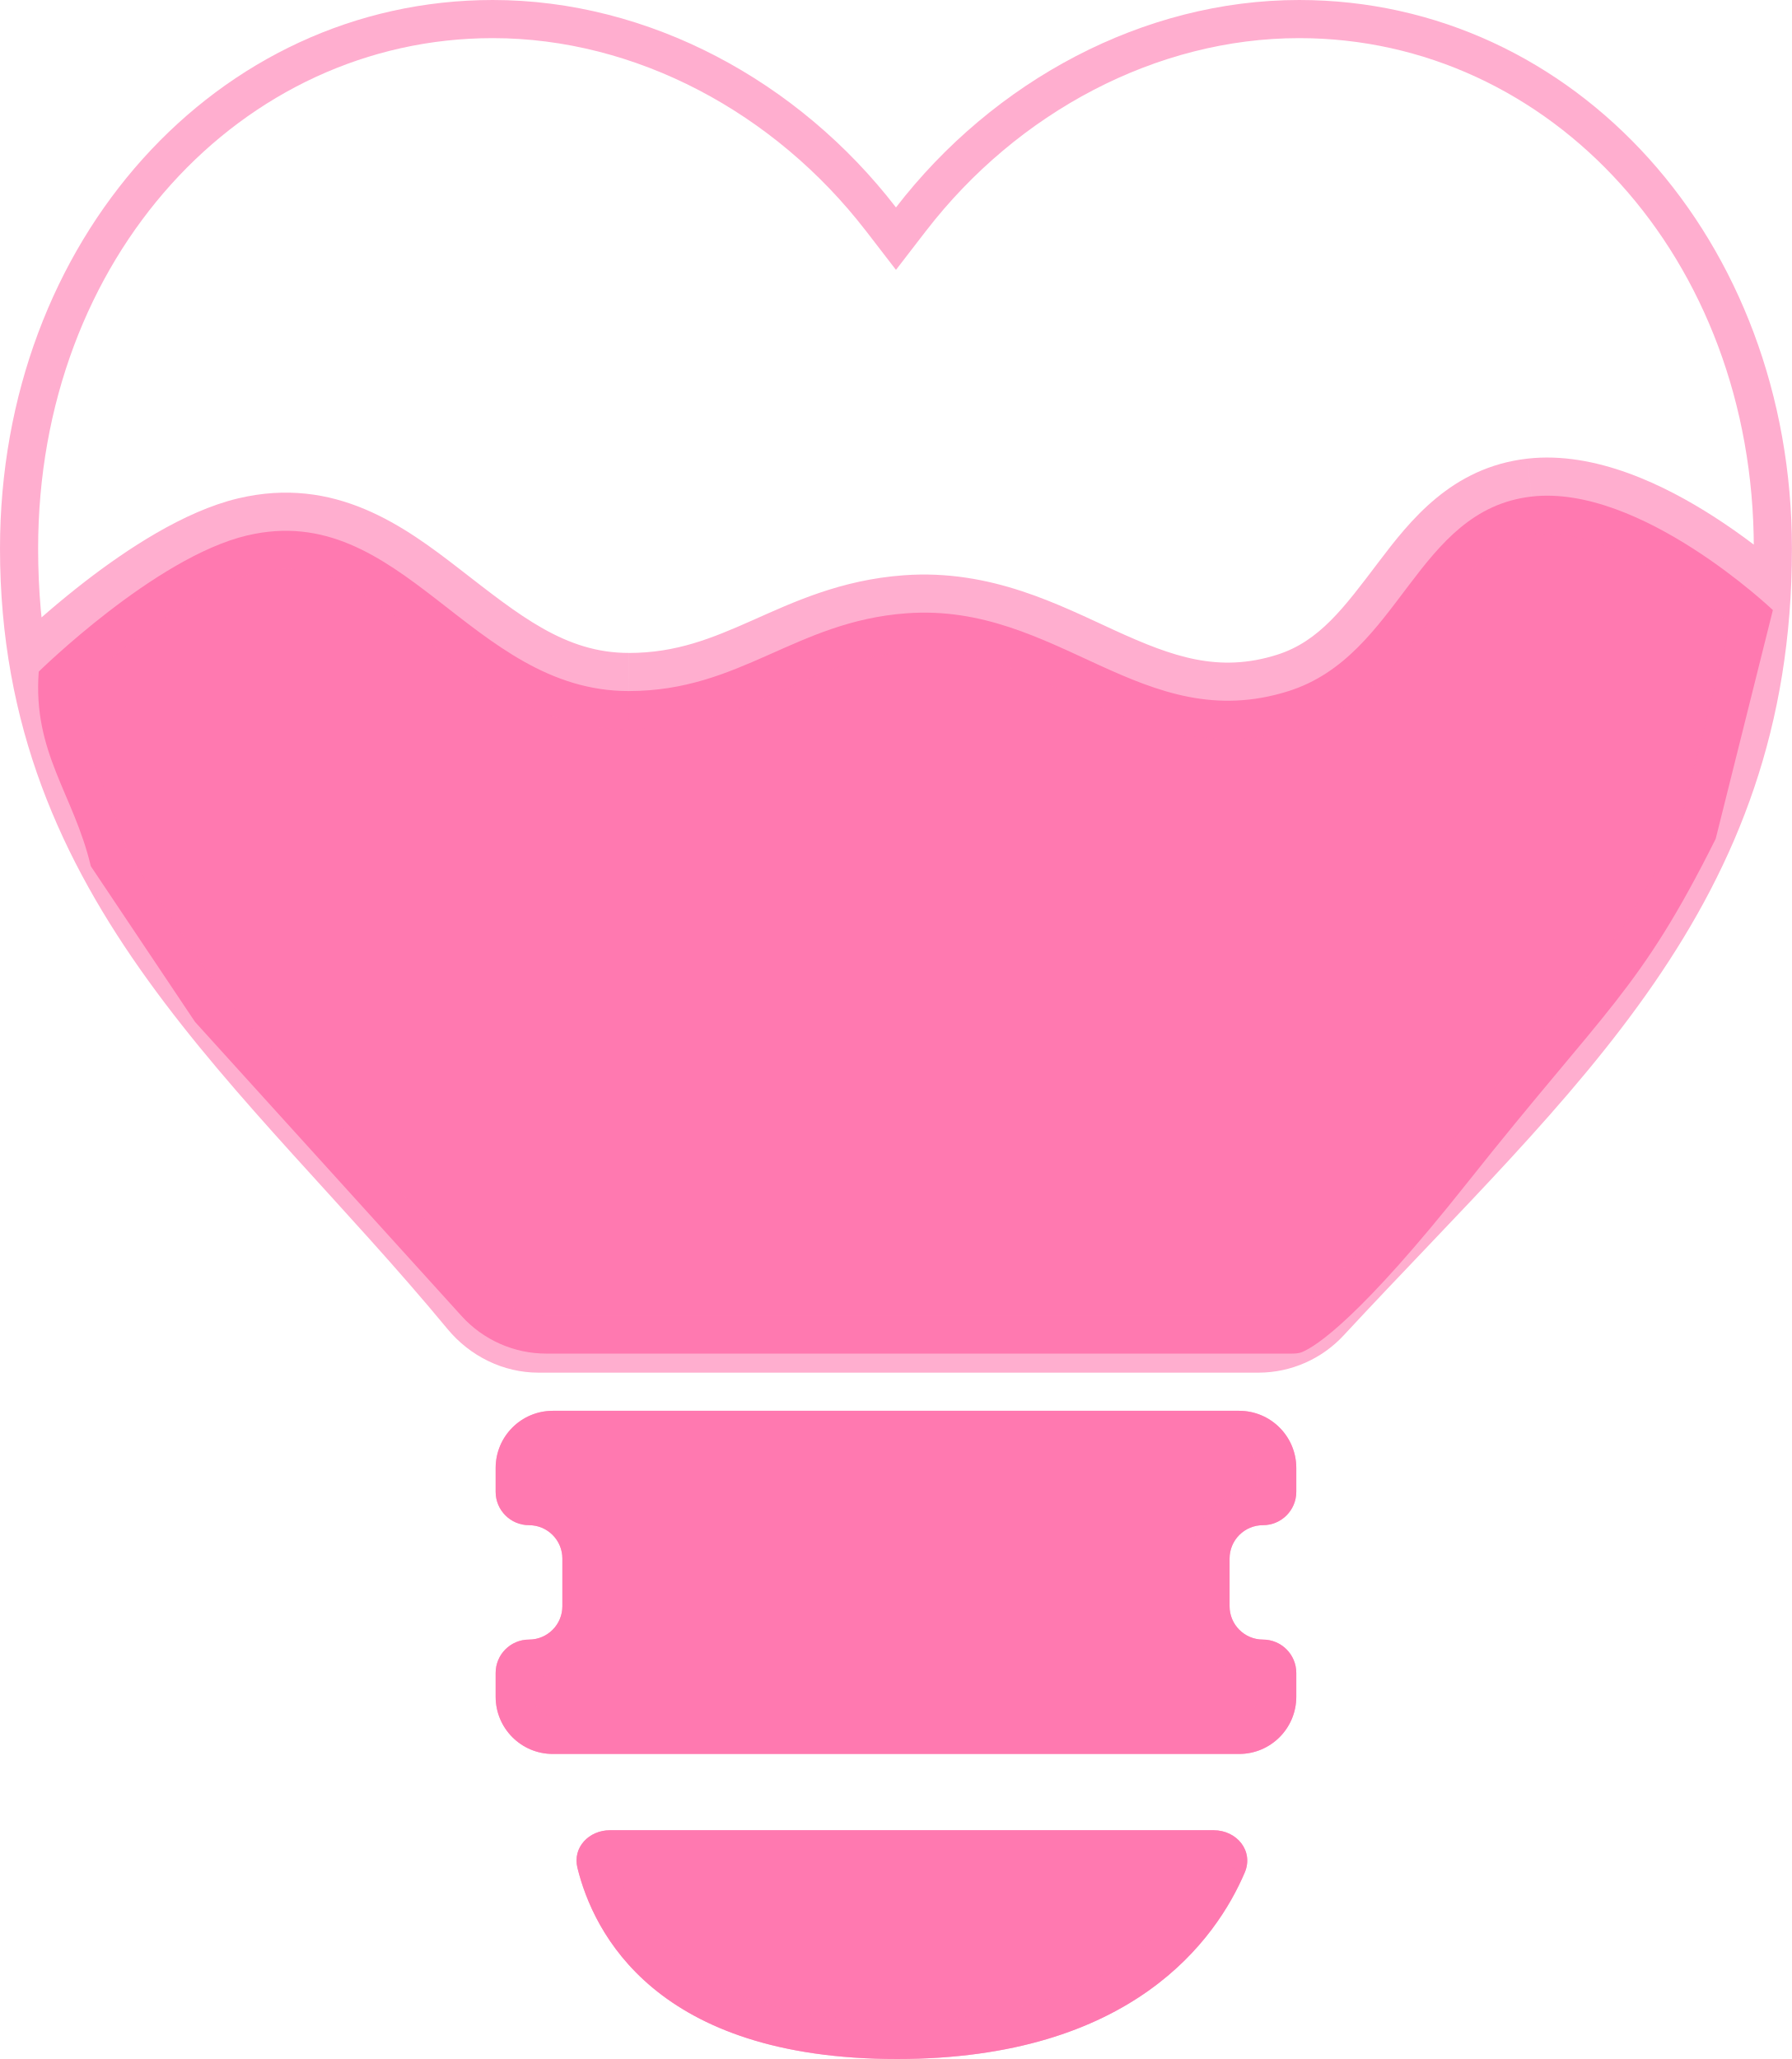
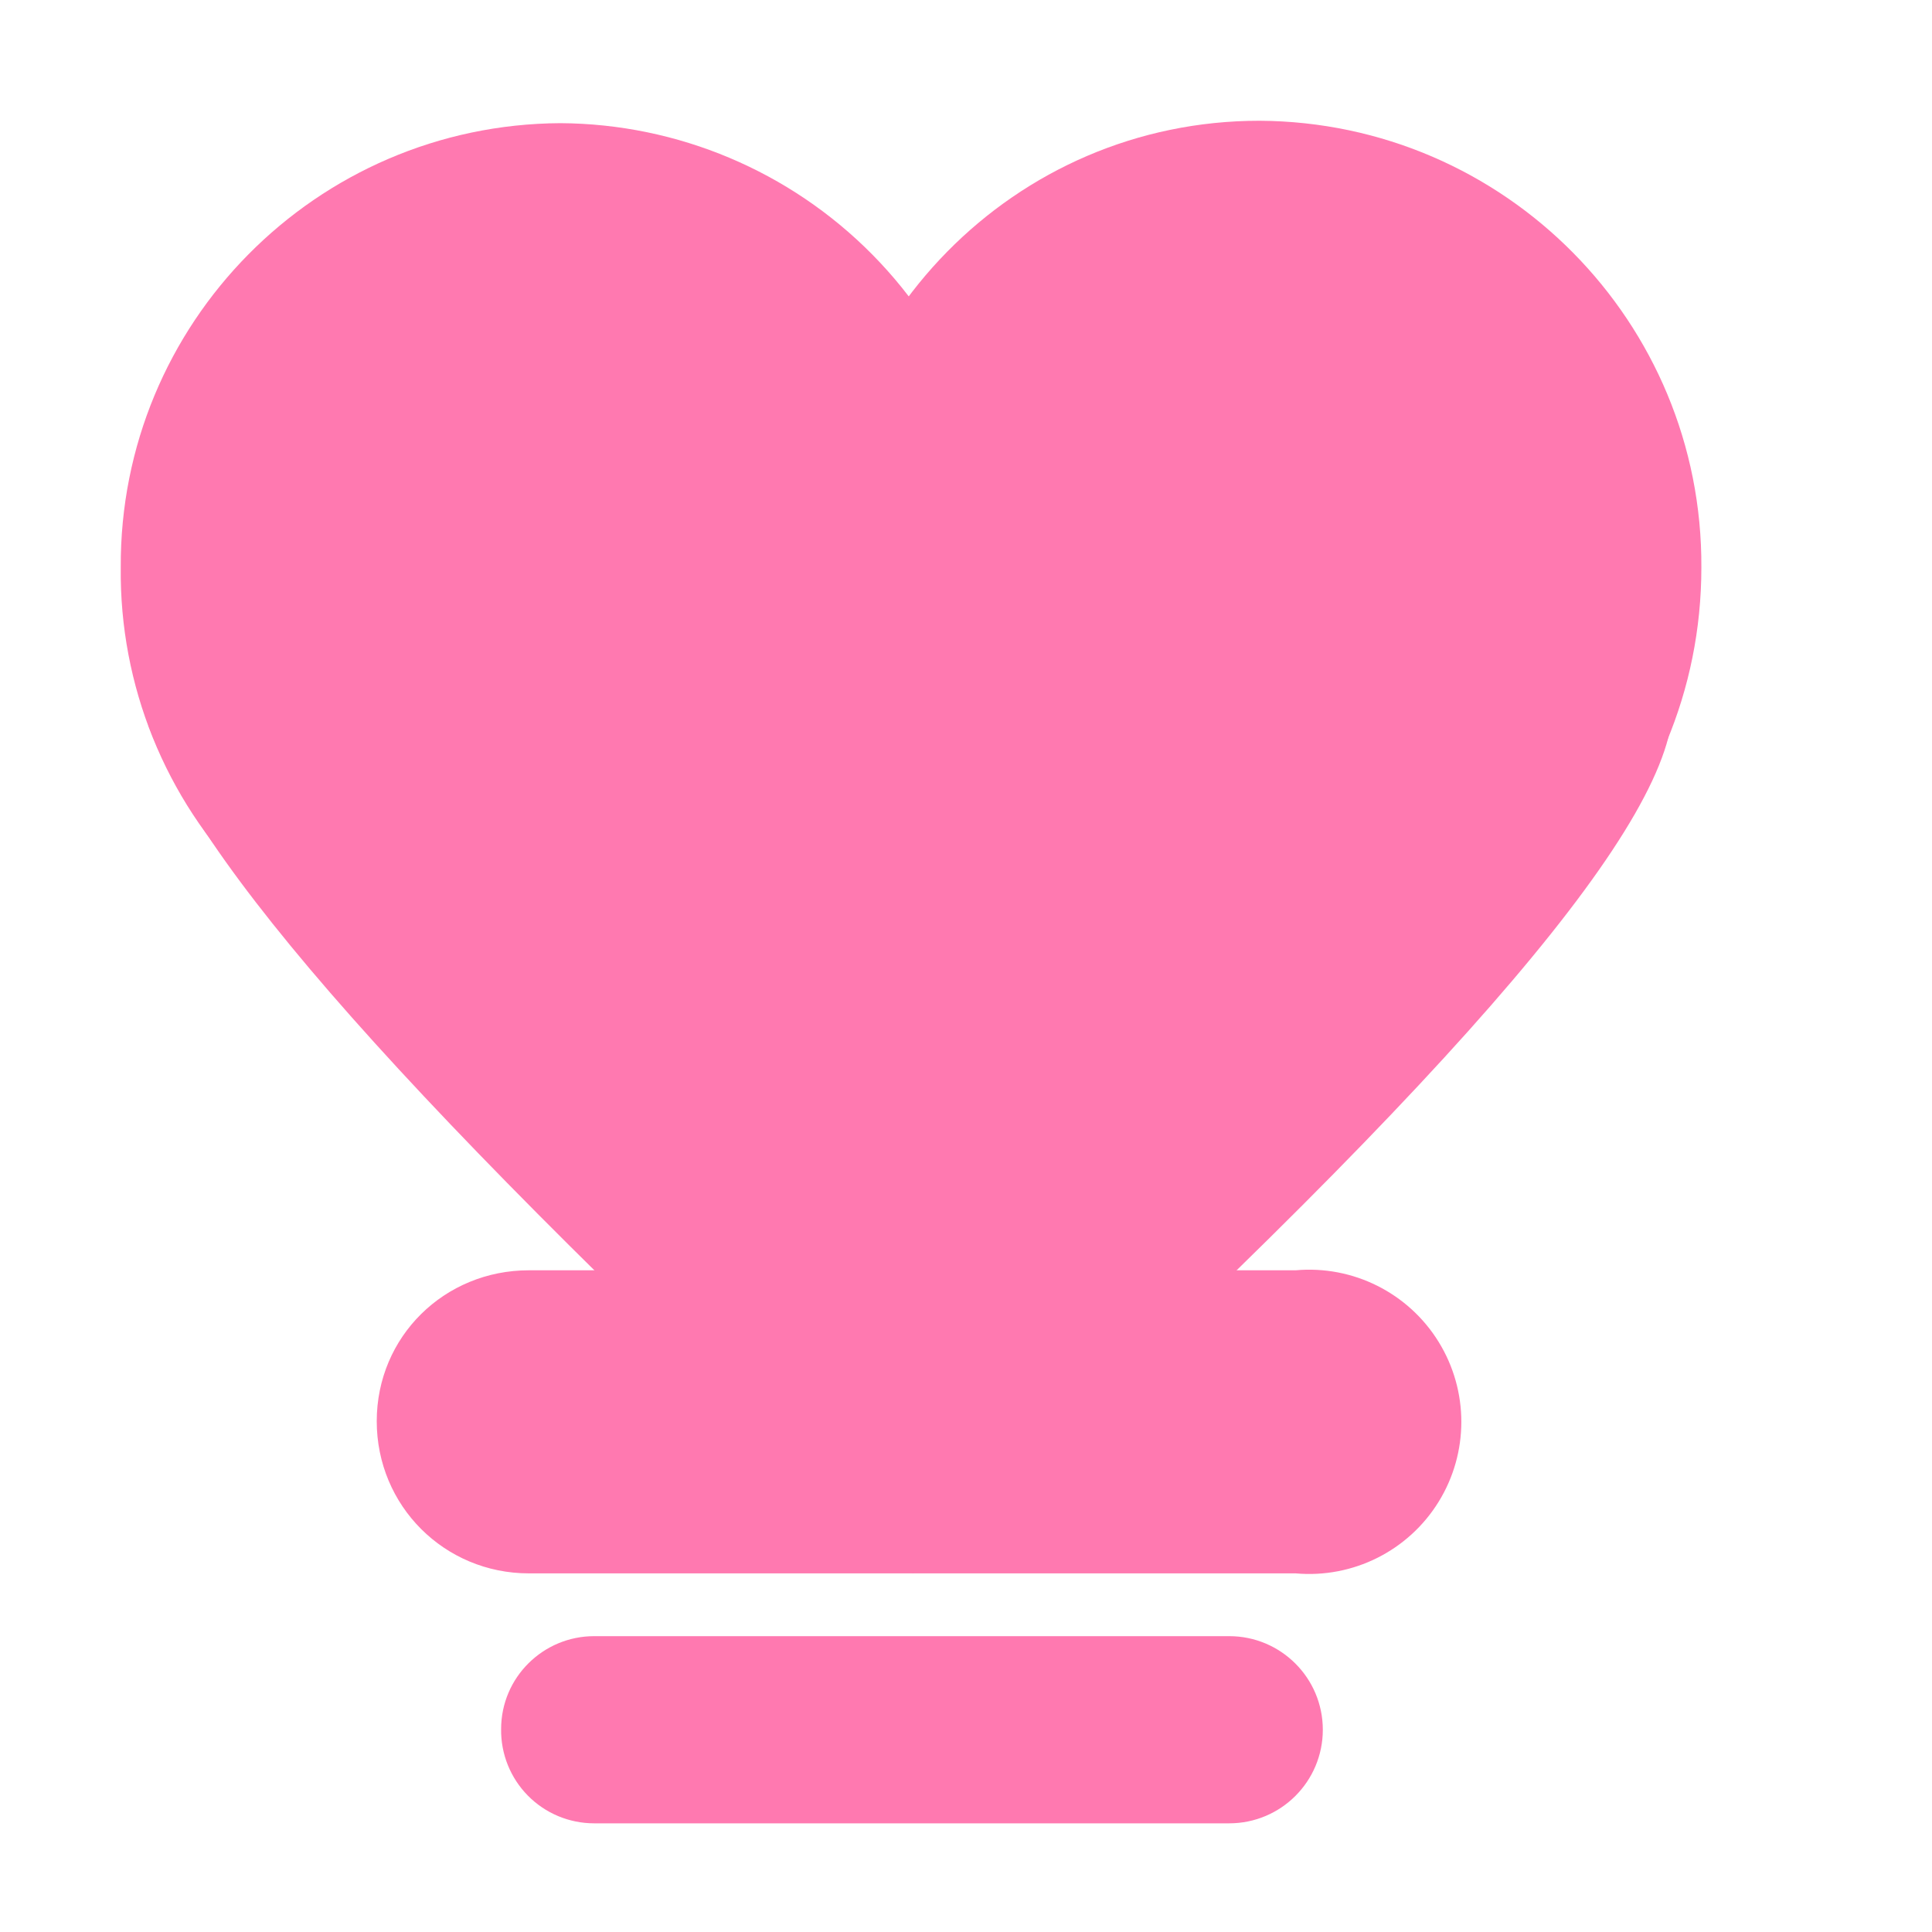
- <svg xmlns="http://www.w3.org/2000/svg" fill="none" viewBox="0 0 47 54">
-   <mask id="a" fill="#ff79b0">
-     <path d="M6.48 14.043c-2.417.574-5.464 3.572-5.464 3.572-.16 2.13.921 3.219 1.366 5.102l2.732 4.082 6.993 7.716a3 3 0 0 0 2.223.985h19.51c.106 0 .215 0 .313-.041.377-.157 1.528-.904 4.347-4.459 3.642-4.592 4.5-5 6.5-9l1.5-6s-3.472-3.307-6.33-2.977c-3.042.351-3.43 4.17-6.373 5.102-3.826 1.21-6.05-2.331-10.017-2.041-2.926.214-4.352 2.037-7.284 2.04-4.163.006-5.945-5.047-10.017-4.08ZM32.5 37h-18a1.5 1.5 0 0 0-1.5 1.5v.625c0 .483.392.875.875.875s.875.392.875.875v1.25a.875.875 0 0 1-.875.875.875.875 0 0 0-.875.875v.625a1.5 1.5 0 0 0 1.5 1.5h18a1.5 1.5 0 0 0 1.5-1.5v-.625a.875.875 0 0 0-.875-.875.875.875 0 0 1-.875-.875v-1.25c0-.483.392-.875.875-.875a.875.875 0 0 0 .875-.875V38.5a1.5 1.5 0 0 0-1.5-1.5ZM31.83 48H16c-.552 0-.987.45-.855.986.419 1.703 2.047 5.014 8.381 5.014 6.182 0 8.38-3.154 9.121-4.888.242-.565-.203-1.112-.817-1.112Z" />
-     <path d="M14.125 36c-.928 0-1.8-.433-2.39-1.148C6.448 28.456 0 23.7 0 14.387 0 6.304 5.687 0 12.925 0c4.089 0 8.014 2.119 10.575 5.44C26.061 2.12 29.986 0 34.075 0 41.313 0 47 6.304 47 14.387c0 9.393-5.74 14.15-11.753 20.63a3.053 3.053 0 0 1-2.233.983h-18.89Z" />
-   </mask>
-   <path fill="#ff79b0" d="M6.48 14.043c-2.417.574-5.464 3.572-5.464 3.572-.16 2.13.921 3.219 1.366 5.102l2.732 4.082 6.993 7.716a3 3 0 0 0 2.223.985h19.51c.106 0 .215 0 .313-.041.377-.157 1.528-.904 4.347-4.459 3.642-4.592 4.5-5 6.5-9l1.5-6s-3.472-3.307-6.33-2.977c-3.042.351-3.43 4.17-6.373 5.102-3.826 1.21-6.05-2.331-10.017-2.041-2.926.214-4.352 2.037-7.284 2.04-4.163.006-5.945-5.047-10.017-4.08ZM32.5 37h-18a1.5 1.5 0 0 0-1.5 1.5v.625c0 .483.392.875.875.875s.875.392.875.875v1.25a.875.875 0 0 1-.875.875.875.875 0 0 0-.875.875v.625a1.5 1.5 0 0 0 1.5 1.5h18a1.5 1.5 0 0 0 1.5-1.5v-.625a.875.875 0 0 0-.875-.875.875.875 0 0 1-.875-.875v-1.25c0-.483.392-.875.875-.875a.875.875 0 0 0 .875-.875V38.5a1.5 1.5 0 0 0-1.5-1.5ZM31.83 48H16c-.552 0-.987.45-.855.986.419 1.703 2.047 5.014 8.381 5.014 6.182 0 8.38-3.154 9.121-4.888.242-.565-.203-1.112-.817-1.112Z" />
-   <path fill="#ff79b0" d="m1.016 17.615-.702-.713-.267.264-.028.374.997.075Zm5.463-3.572.231.973-.23-.973Zm10.017 4.082-.002-1 .002 1Zm7.284-2.041-.073-.997.073.997Zm10.017 2.04-.302-.952.302.953Zm6.374-5.101-.115-.994.115.994ZM46.5 16l.97.242.141-.564-.421-.402-.69.724ZM45 22l.894.447.05-.098.026-.107L45 22ZM5.114 26.799l-.832.556.041.061.05.055.74-.672Zm-2.732-4.082-.974.23.042.176.1.15.832-.556Zm30.265 26.395-.92-.393.92.393Zm-17.502-.126-.971.239.97-.24ZM23.5 5.44l-.792.61.792 1.028.792-1.028-.792-.61Zm11.747 29.576-.733-.68.733.68Zm-1.093.442.384.923-.384-.923ZM1.016 17.615l.701.713v-.001c.002 0 .003-.003.006-.005l.022-.021.093-.089a22.567 22.567 0 0 1 1.615-1.377c1.052-.812 2.273-1.585 3.257-1.819l-.462-1.946c-1.432.34-2.942 1.352-4.018 2.182a24.518 24.518 0 0 0-1.874 1.61l-.03.028-.008.008a.117.117 0 0 1-.002.003H.315l.7.714Zm5.694-2.599c1.53-.363 2.64.343 4.131 1.498 1.394 1.08 3.165 2.614 5.656 2.61l-.003-2c-1.671.003-2.873-.987-4.428-2.191-1.458-1.13-3.275-2.466-5.818-1.863l.462 1.946Zm9.787 4.109c1.692-.002 2.947-.539 4.049-1.028 1.11-.492 2.044-.923 3.307-1.016l-.146-1.994c-1.663.121-2.905.709-3.972 1.182-1.076.478-2 .854-3.24.856l.002 2Zm7.356-2.044c1.677-.122 2.972.548 4.573 1.279 1.556.71 3.375 1.445 5.672.718l-.603-1.906c-1.53.483-2.735.054-4.239-.632-1.458-.665-3.258-1.62-5.549-1.453l.146 1.994Zm10.245 1.997c1.833-.58 2.854-2.073 3.645-3.118.862-1.136 1.49-1.822 2.542-1.944l-.229-1.987c-1.99.23-3.077 1.629-3.906 2.723-.899 1.186-1.544 2.068-2.655 2.42l.603 1.906Zm6.187-5.062c1.06-.122 2.384.445 3.582 1.213a14.941 14.941 0 0 1 1.943 1.495s.001 0 0 0L46.5 16a206.318 206.318 0 0 0 .688-.726l-.003-.003-.01-.01a6.587 6.587 0 0 0-.164-.148 16.937 16.937 0 0 0-2.065-1.567c-1.252-.803-3.092-1.724-4.89-1.517l.23 1.987Zm5.245 1.742-1.5 6 1.94.485 1.5-6-1.94-.485Zm-1.424 5.795c-1.939 3.876-2.672 4.14-6.39 8.826l1.567 1.242c3.568-4.497 4.55-5.05 6.611-9.174l-1.788-.894Zm-6.39 8.826c-1.392 1.755-2.352 2.792-2.993 3.399-.653.618-.93.748-.954.758l.769 1.846c.353-.146.838-.468 1.56-1.152.733-.695 1.759-1.81 3.185-3.609l-1.566-1.242ZM33.84 34.5H14.33v2h19.51v-2Zm-20.991-.657-6.994-7.716-1.481 1.344 6.993 7.715 1.482-1.343Zm-6.903-7.6L3.213 22.16 1.55 23.273l2.731 4.082 1.663-1.112Zm-2.59-3.755c-.244-1.036-.689-1.93-.952-2.597-.276-.698-.454-1.343-.39-2.202L.019 17.54c-.095 1.272.188 2.236.524 3.086.348.88.665 1.473.865 2.32l1.947-.459ZM14.5 38h18v-2h-18v2Zm18.5.5v.625h2V38.5h-2Zm-1.75 2.375v1.25h2v-1.25h-2Zm1.75 3v.625h2v-.625h-2ZM32.5 45h-18v2h18v-2ZM14 44.5v-.625h-2v.625h2Zm1.75-2.375v-1.25h-2v1.25h2Zm-1.75-3V38.5h-2v.625h2ZM13.875 39c.069 0 .125.056.125.125h-2C12 40.16 12.84 41 13.875 41v-2Zm1.875 1.875c0-1.035-.84-1.875-1.875-1.875v2a.125.125 0 0 1-.125-.125h2ZM13.875 44c1.036 0 1.875-.84 1.875-1.875h-2c0-.069.056-.125.125-.125v2Zm.125-.125a.125.125 0 0 1-.125.125v-2C12.839 42 12 42.84 12 43.875h2ZM14.5 45a.5.5 0 0 1-.5-.5h-2a2.5 2.5 0 0 0 2.5 2.5v-2Zm18.5-.5a.5.5 0 0 1-.5.5v2a2.5 2.5 0 0 0 2.5-2.5h-2Zm.125-.5a.125.125 0 0 1-.125-.125h2C35 42.84 34.16 42 33.125 42v2Zm-1.875-1.875c0 1.035.84 1.875 1.875 1.875v-2c.069 0 .125.056.125.125h-2ZM33.125 39c-1.035 0-1.875.84-1.875 1.875h2a.125.125 0 0 1-.125.125v-2Zm-.125.125c0-.069.056-.125.125-.125v2C34.16 41 35 40.16 35 39.125h-2ZM32.5 38a.5.5 0 0 1 .5.5h2a2.5 2.5 0 0 0-2.5-2.5v2Zm-18-2a2.5 2.5 0 0 0-2.5 2.5h2a.5.5 0 0 1 .5-.5v-2ZM16 49h15.83v-2H16v2Zm15.728-.281a6.337 6.337 0 0 1-2.18 2.672c-1.224.87-3.11 1.609-6.022 1.609v2c3.27 0 5.574-.837 7.18-1.978a8.338 8.338 0 0 0 2.86-3.517l-1.838-.786ZM23.526 53c-2.987 0-4.735-.777-5.77-1.637a4.905 4.905 0 0 1-1.64-2.616l-1.942.478c.244.993.843 2.46 2.304 3.675 1.468 1.222 3.702 2.1 7.048 2.1v-2Zm8.304-4c.01 0-.026.002-.066-.05a.251.251 0 0 1-.036-.231l1.839.786a1.75 1.75 0 0 0-.212-1.767A1.908 1.908 0 0 0 31.83 47v2ZM16 47c-1.053 0-2.147.921-1.826 2.225l1.942-.478a.235.235 0 0 1-.003.112.244.244 0 0 1-.053.101c-.038.042-.067.04-.06.04v-2Zm-3.495-12.785c-1.34-1.622-2.758-3.144-4.092-4.62-1.345-1.487-2.615-2.938-3.717-4.466C2.51 22.095 1 18.779 1 14.387h-2c0 4.922 1.715 8.64 4.074 11.911 1.17 1.624 2.504 3.144 3.855 4.638 1.361 1.506 2.732 2.976 4.034 4.553l1.542-1.274ZM1 14.387C1 6.754 6.336 1 12.925 1v-2C5.038-1-1 5.854-1 14.387h2ZM12.925 1c3.745 0 7.389 1.947 9.783 5.051l1.584-1.22C21.563 1.29 17.358-1 12.925-1v2Zm11.367 5.051C26.686 2.947 30.33 1 34.075 1v-2c-4.433 0-8.638 2.291-11.367 5.83l1.584 1.221ZM34.075 1C40.664 1 46 6.754 46 14.387h2C48 5.854 41.962-1 34.075-1v2ZM46 14.387c0 8.91-5.358 13.346-11.486 19.95l1.466 1.36C41.878 29.341 48 24.262 48 14.387h-2ZM33.014 35h-18.89v2h18.89v-2Zm-22.05.489A4.113 4.113 0 0 0 14.123 37v-2a2.114 2.114 0 0 1-1.62-.785l-1.54 1.274Zm3.366-.989a2 2 0 0 1-1.482-.657l-1.482 1.343A4 4 0 0 0 14.33 36.5v-2Zm20.184-.163a2.052 2.052 0 0 1-1.5.663v2a4.053 4.053 0 0 0 2.966-1.303l-1.466-1.36Zm-.745.199a.48.48 0 0 1 .134-.036h-.064v2c.068 0 .384.013.699-.118l-.769-1.846Z" mask="url(#a)" />
+ <svg xmlns="http://www.w3.org/2000/svg" width="16" height="16" fill="none">
+   <path fill="#FF79B0" d="M8.28 4.72A3.66 3.66 0 0 1 4.64 8.4 3.66 3.66 0 0 1 1 4.7a3.66 3.66 0 0 1 3.64-3.68 3.66 3.66 0 0 1 3.64 3.69Z" />
+   <path fill="#FF79B0" d="M14.09 4.7c0 2.05-1.64 3.7-3.66 3.7a3.68 3.68 0 0 1-3.65-3.7C6.78 2.66 8.4 1 10.43 1a3.68 3.68 0 0 1 3.66 3.7Z" />
+   <path fill="#FF79B0" d="M13.84 6c-.19 1.1-2.2 3.33-6.28 7.03C3.64 9.4 1.7 7.28 1.23 6.01l6.3-3.54L13.83 6Z" />
+   <path fill="#FF79B0" d="M3.12 11.77c0-.7.56-1.25 1.26-1.25h6.35a1.26 1.26 0 1 1 0 2.51H4.38c-.7 0-1.26-.56-1.26-1.26ZM4.15 14.32c0-.43.35-.77.77-.77h5.26a.77.77 0 1 1 0 1.55H4.92a.77.77 0 0 1-.77-.78Z" />
</svg>
